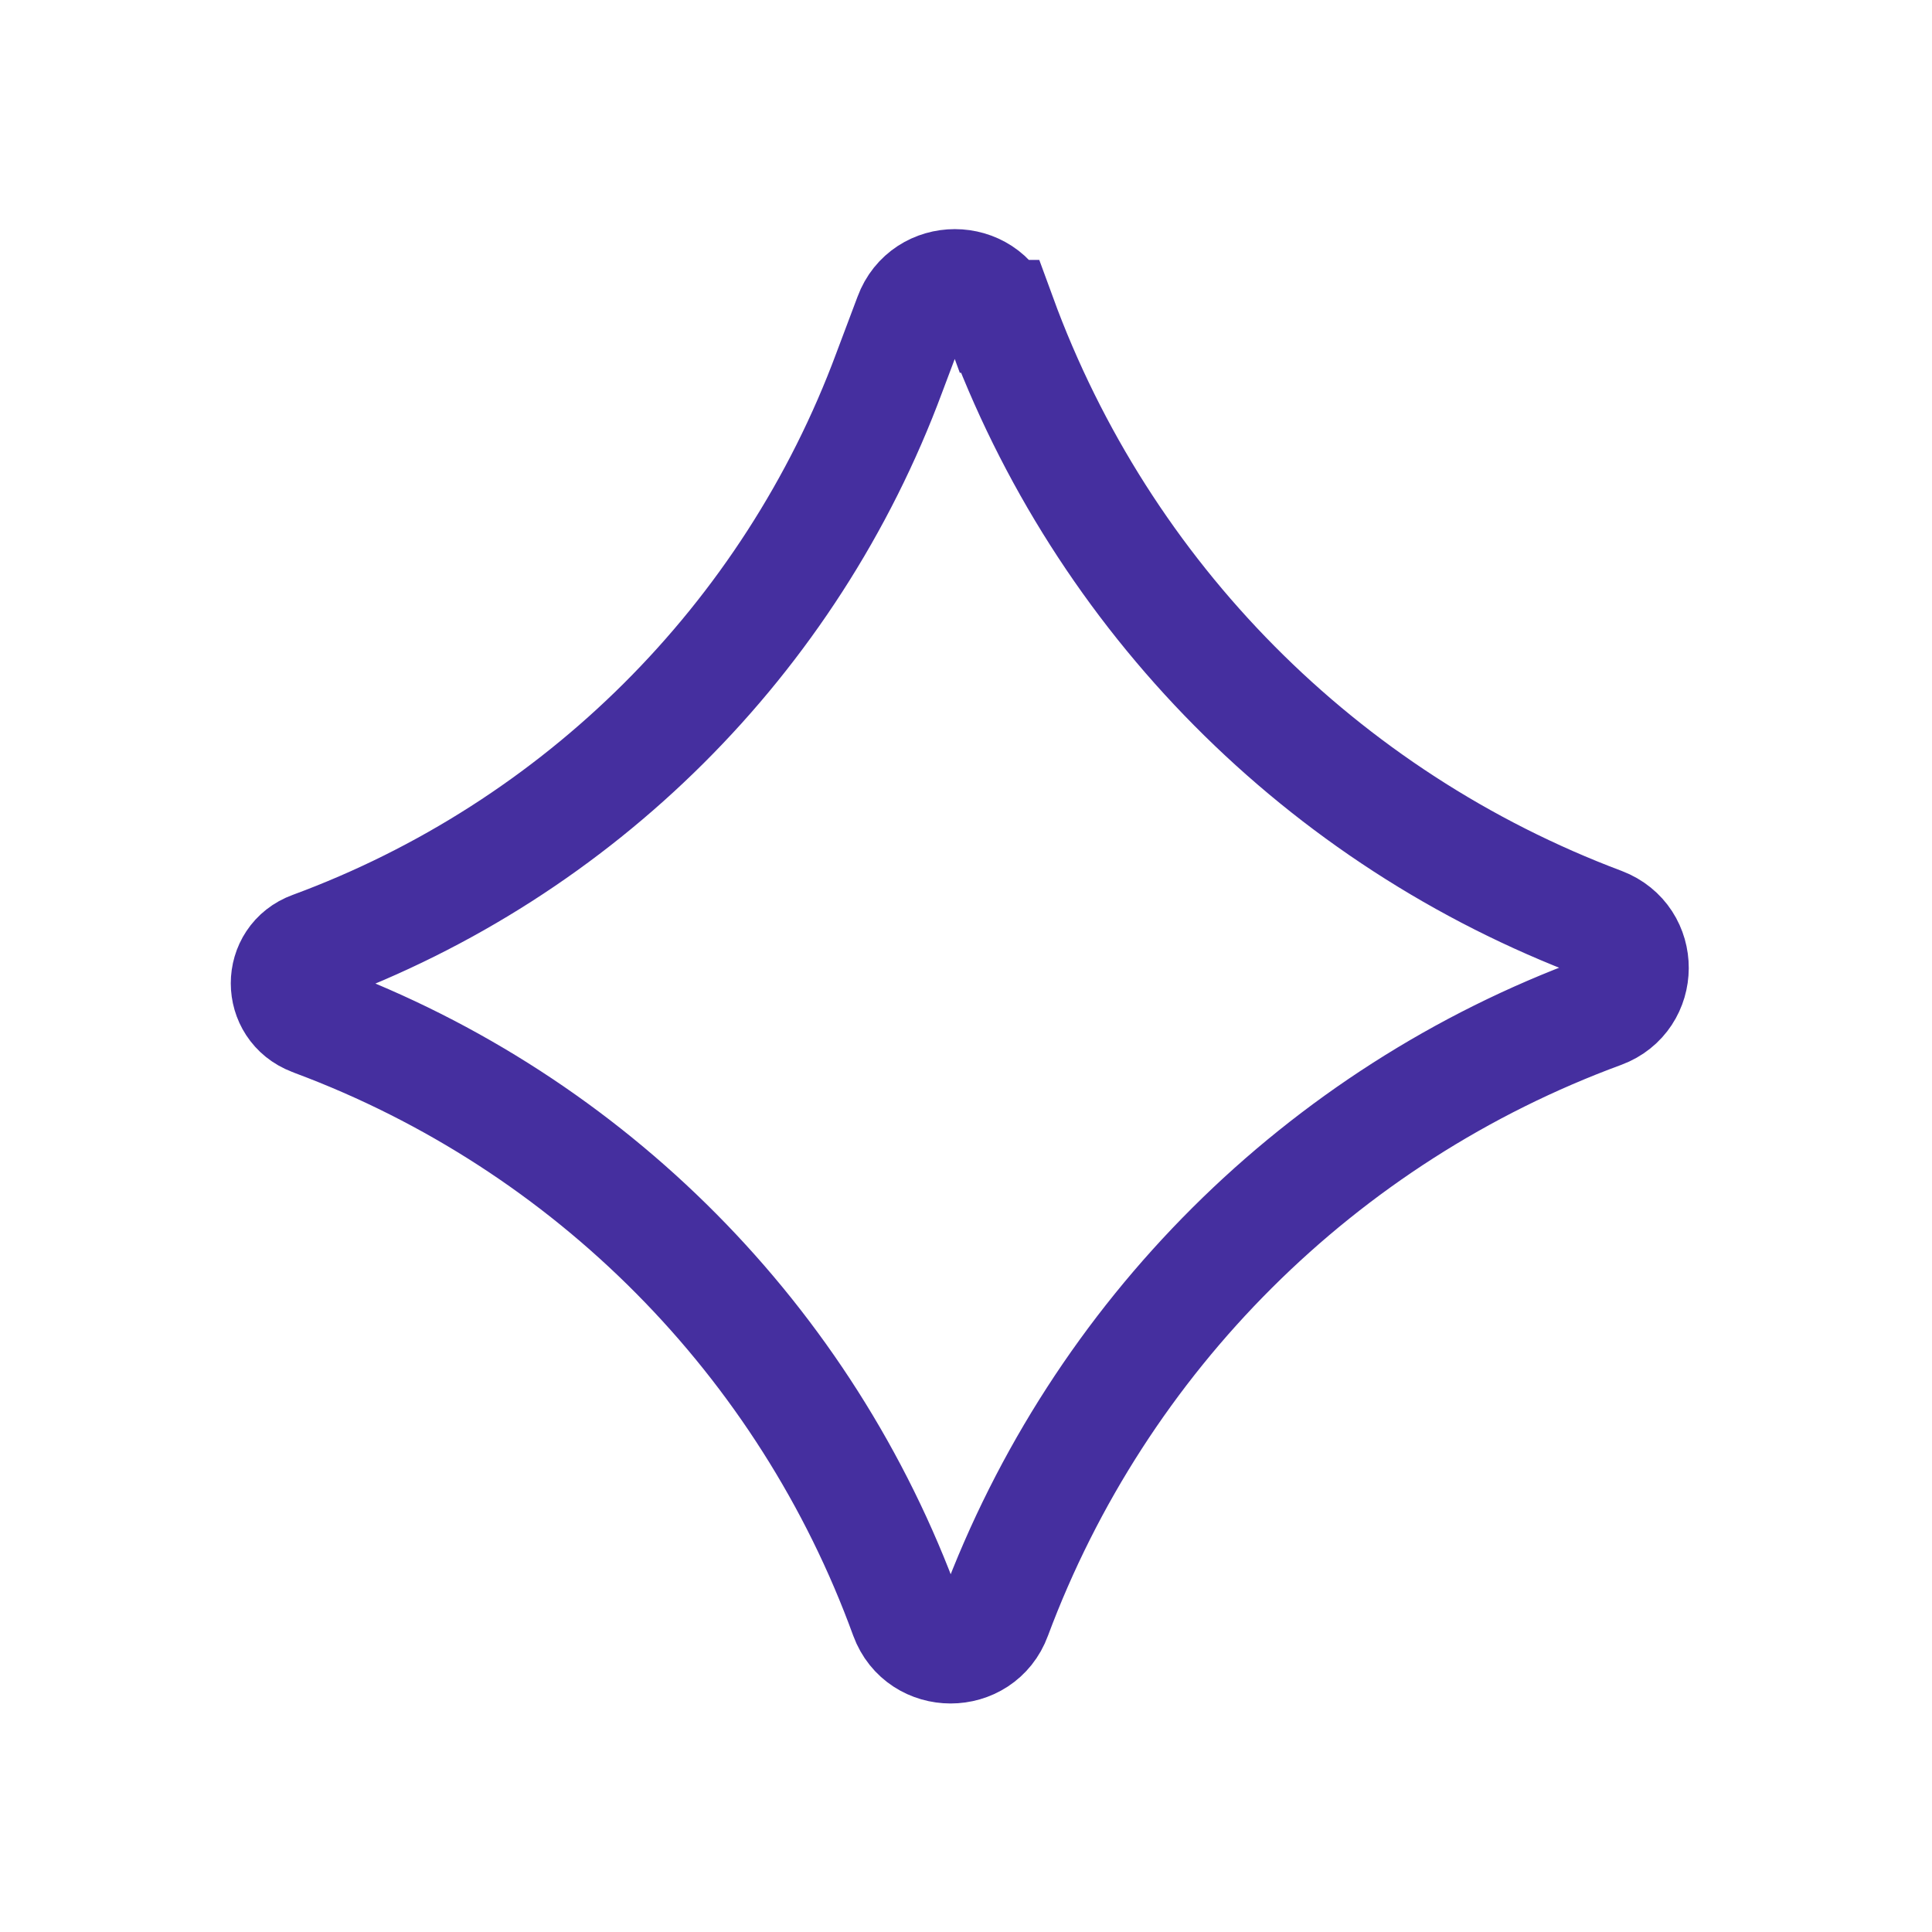
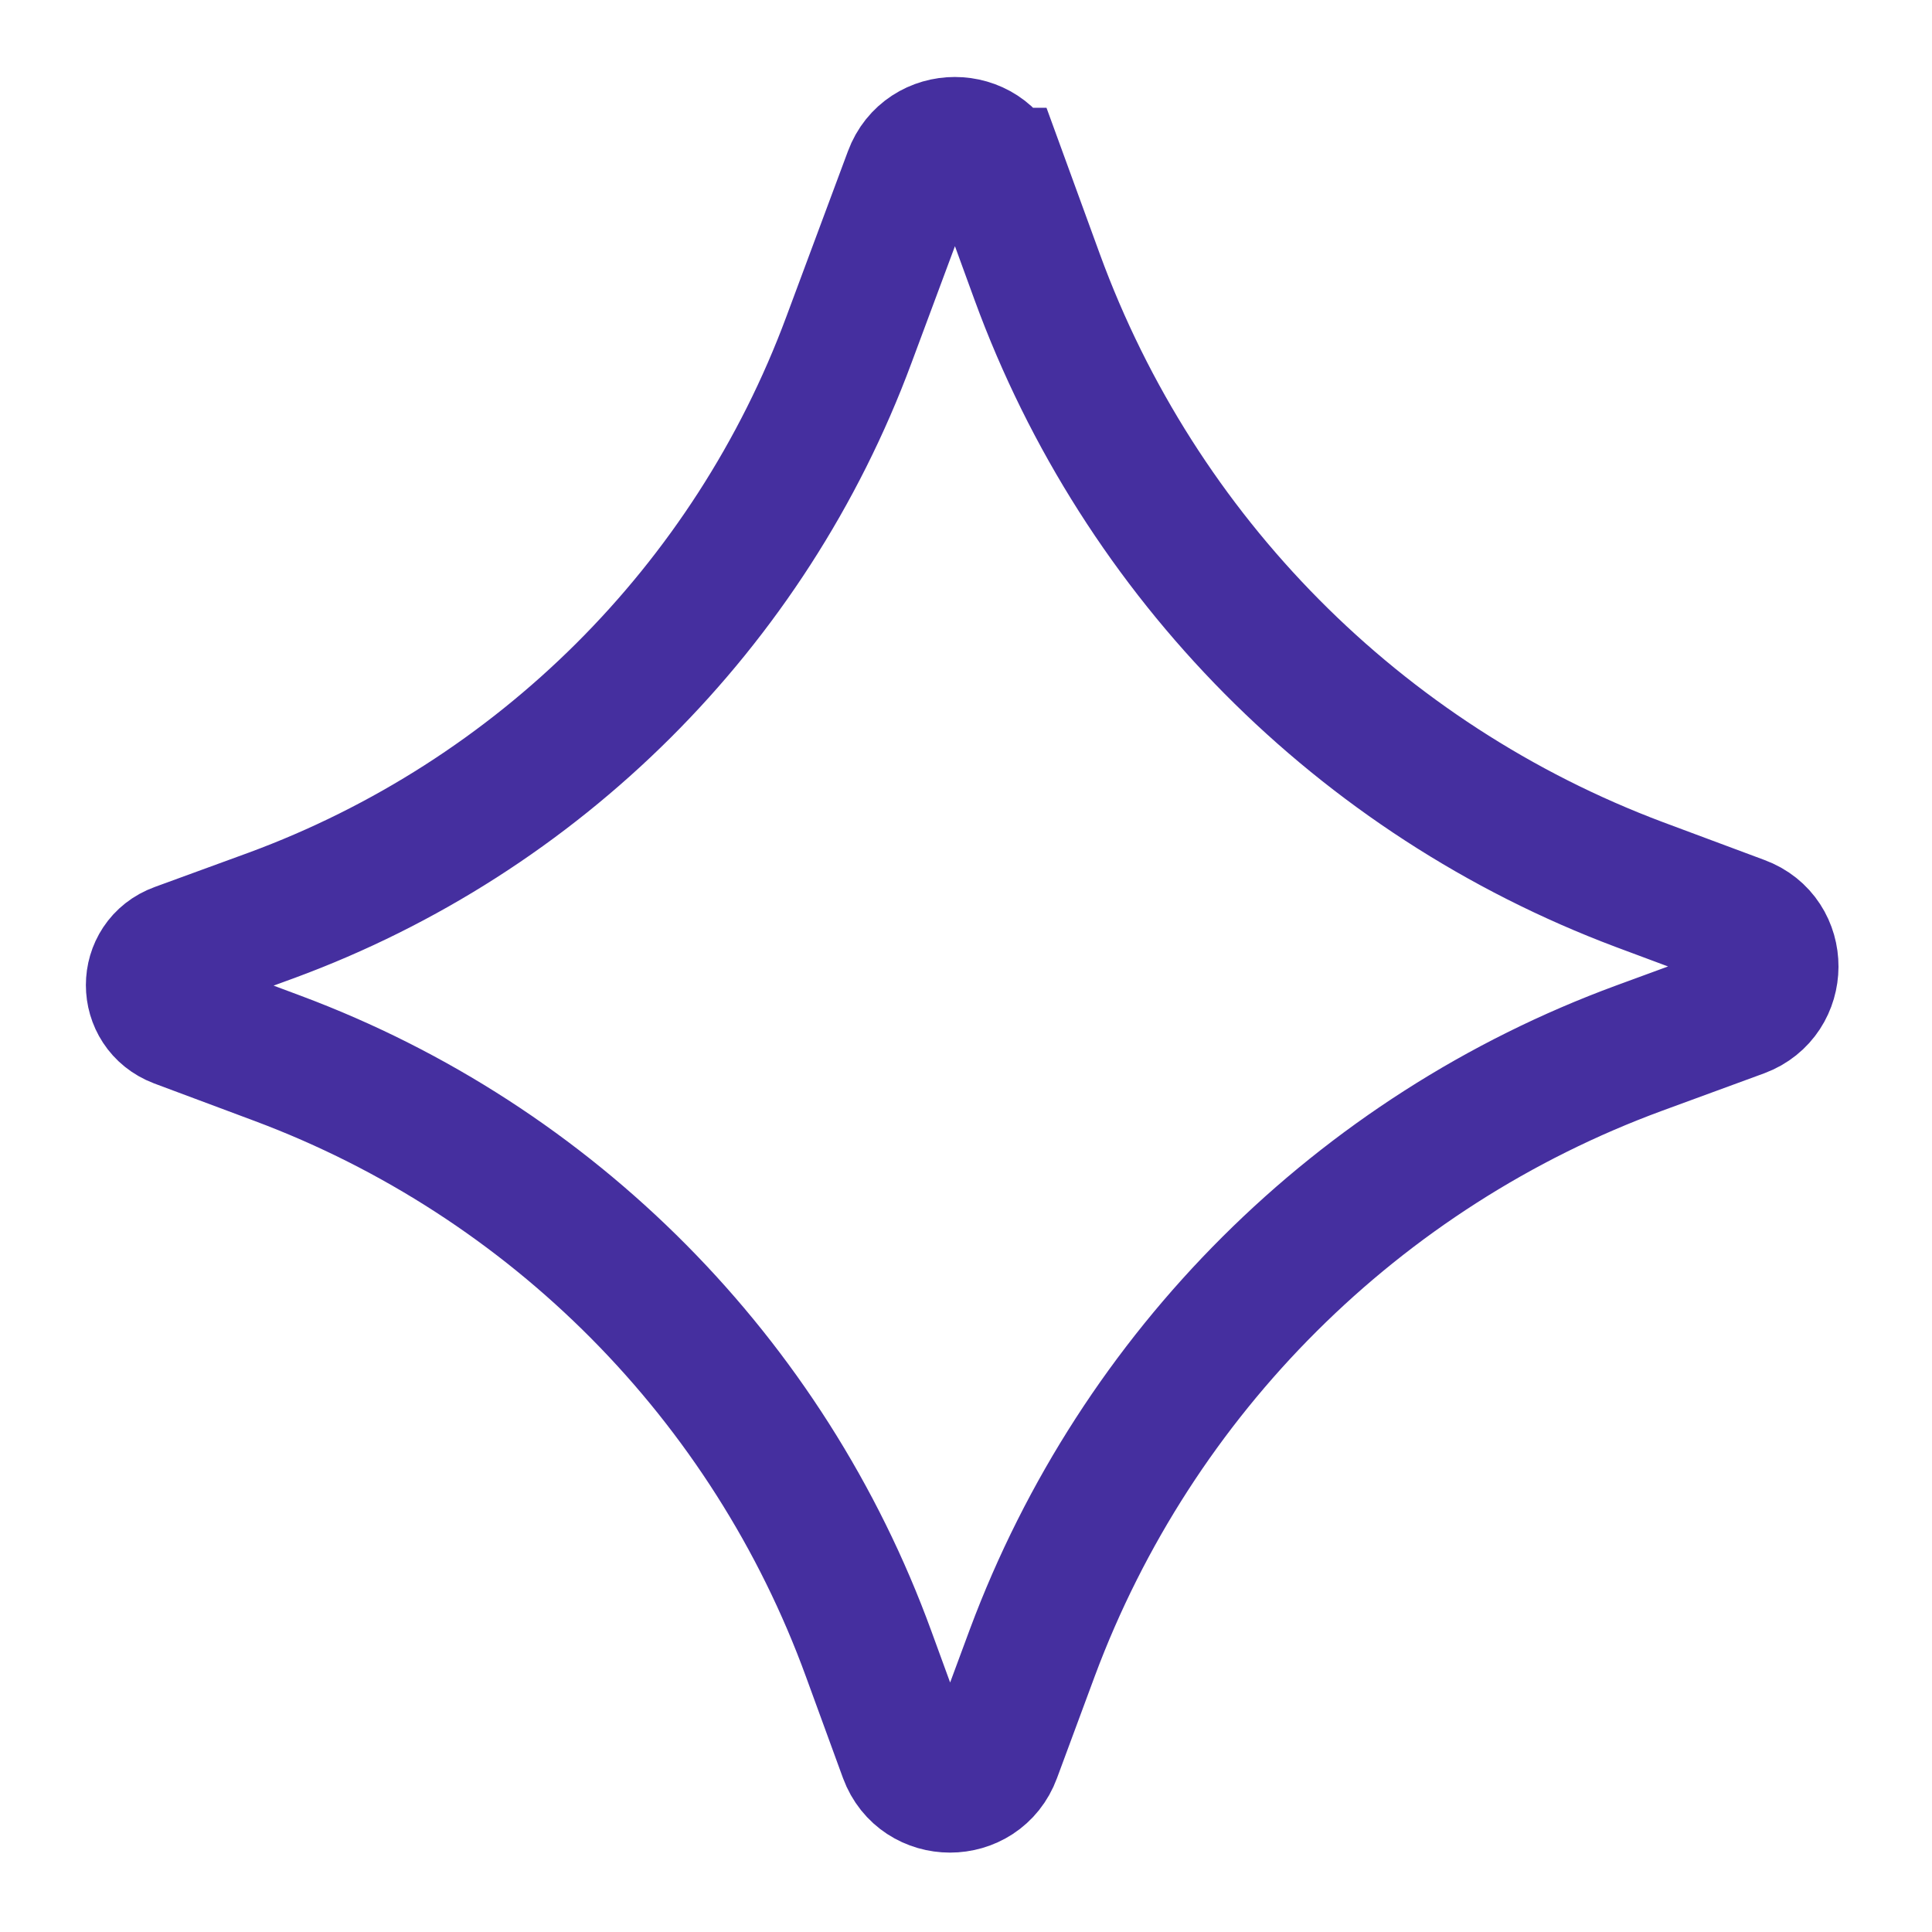
<svg xmlns="http://www.w3.org/2000/svg" id="Layer_1" viewBox="0 0 32 32">
  <defs>
    <style>
      .cls-1 {
        fill: none;
        stroke: #452f9f;
        stroke-linecap: round;
        stroke-miterlimit: 10;
-         stroke-width: 1.87px;
+         stroke-width: 2.21px;
      }
    </style>
  </defs>
-   <path class="cls-1" d="M16.56,5.24h0c1.7,4.65,5.34,8.32,9.97,10.06h0c.68.26.67,1.21,0,1.46h0c-4.65,1.71-8.32,5.37-10.05,10.01h0c-.25.68-1.22.68-1.47,0h0c-1.66-4.56-5.24-8.17-9.79-9.87l-.05-.02c-.55-.21-.55-.98,0-1.18h0c4.42-1.63,7.92-5.11,9.56-9.53l.35-.93c.25-.68,1.22-.68,1.47,0Z" />
+   <path class="cls-1" d="M16.56,2.89l.62,1.7c1.7,4.65,5.34,8.32,9.97,10.06l1.69.63c.68.25.67,1.21,0,1.46l-1.69.62c-4.65,1.71-8.32,5.37-10.05,10.01l-.63,1.7c-.25.68-1.22.68-1.47,0l-.61-1.67c-1.66-4.56-5.24-8.17-9.79-9.87l-1.66-.62c-.55-.21-.55-.98,0-1.18l1.56-.57c4.42-1.63,7.92-5.11,9.56-9.53l1.02-2.74c.25-.68,1.22-.68,1.47,0Z" />
</svg>
